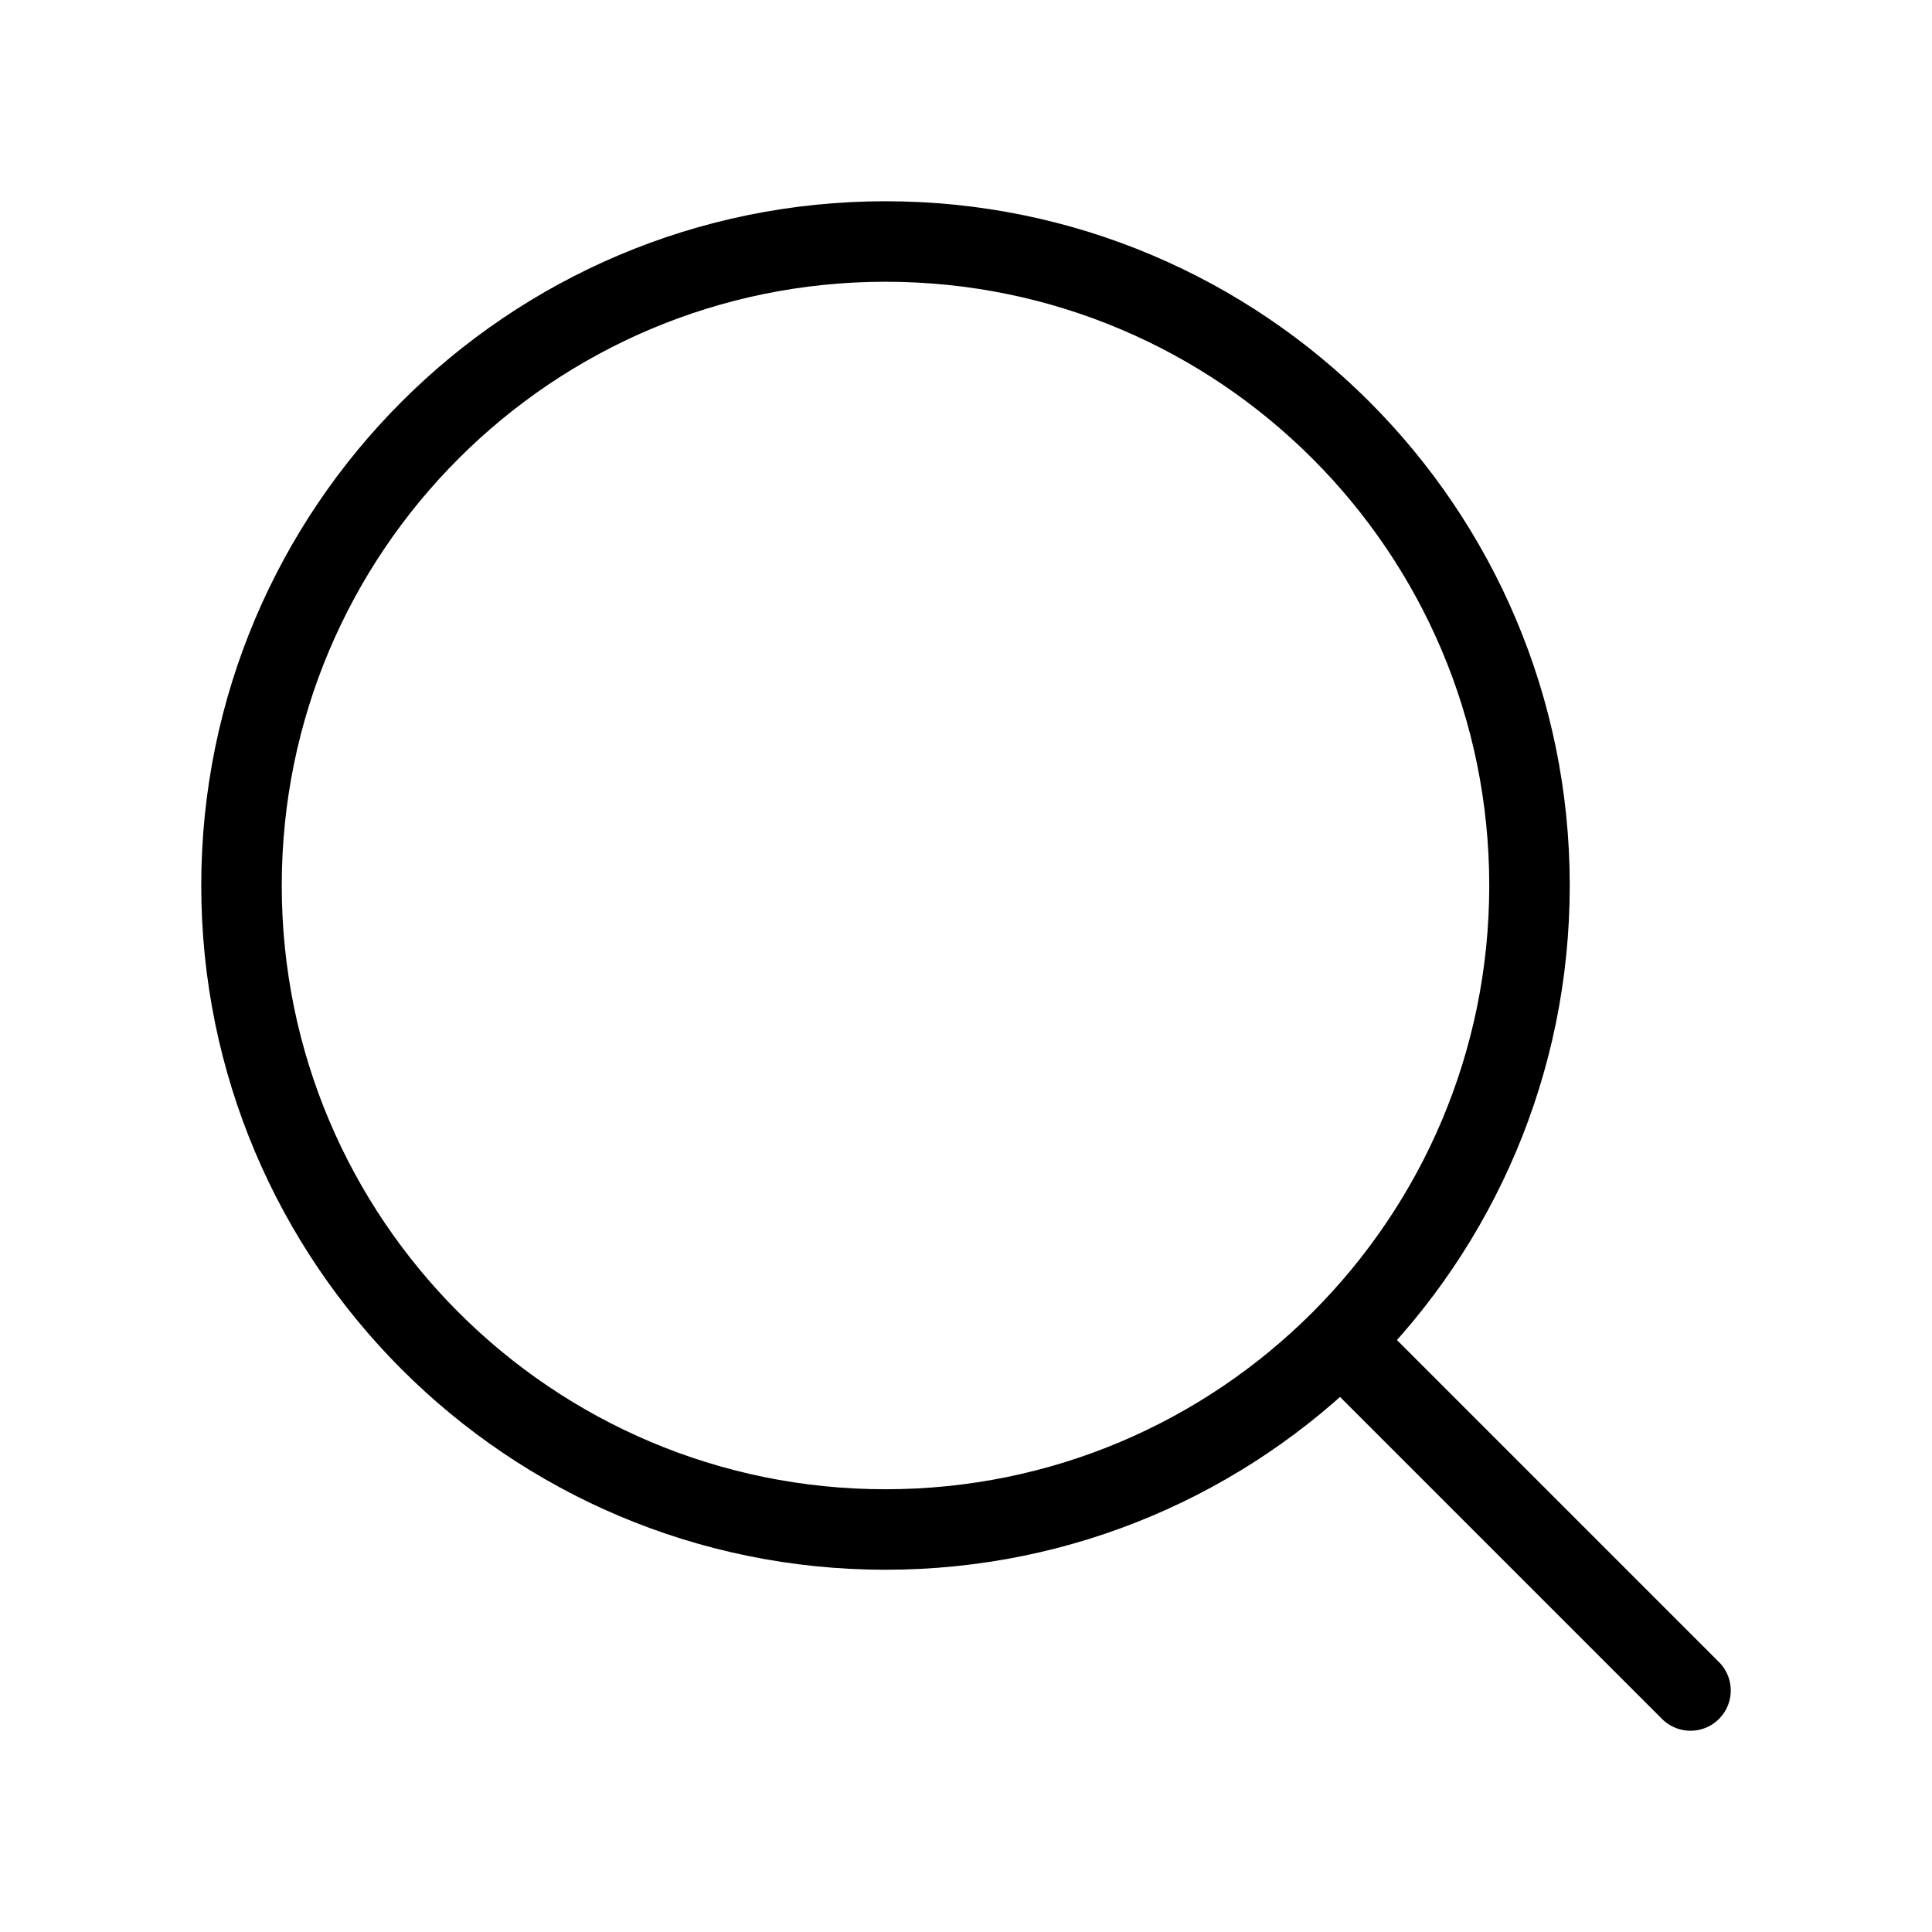
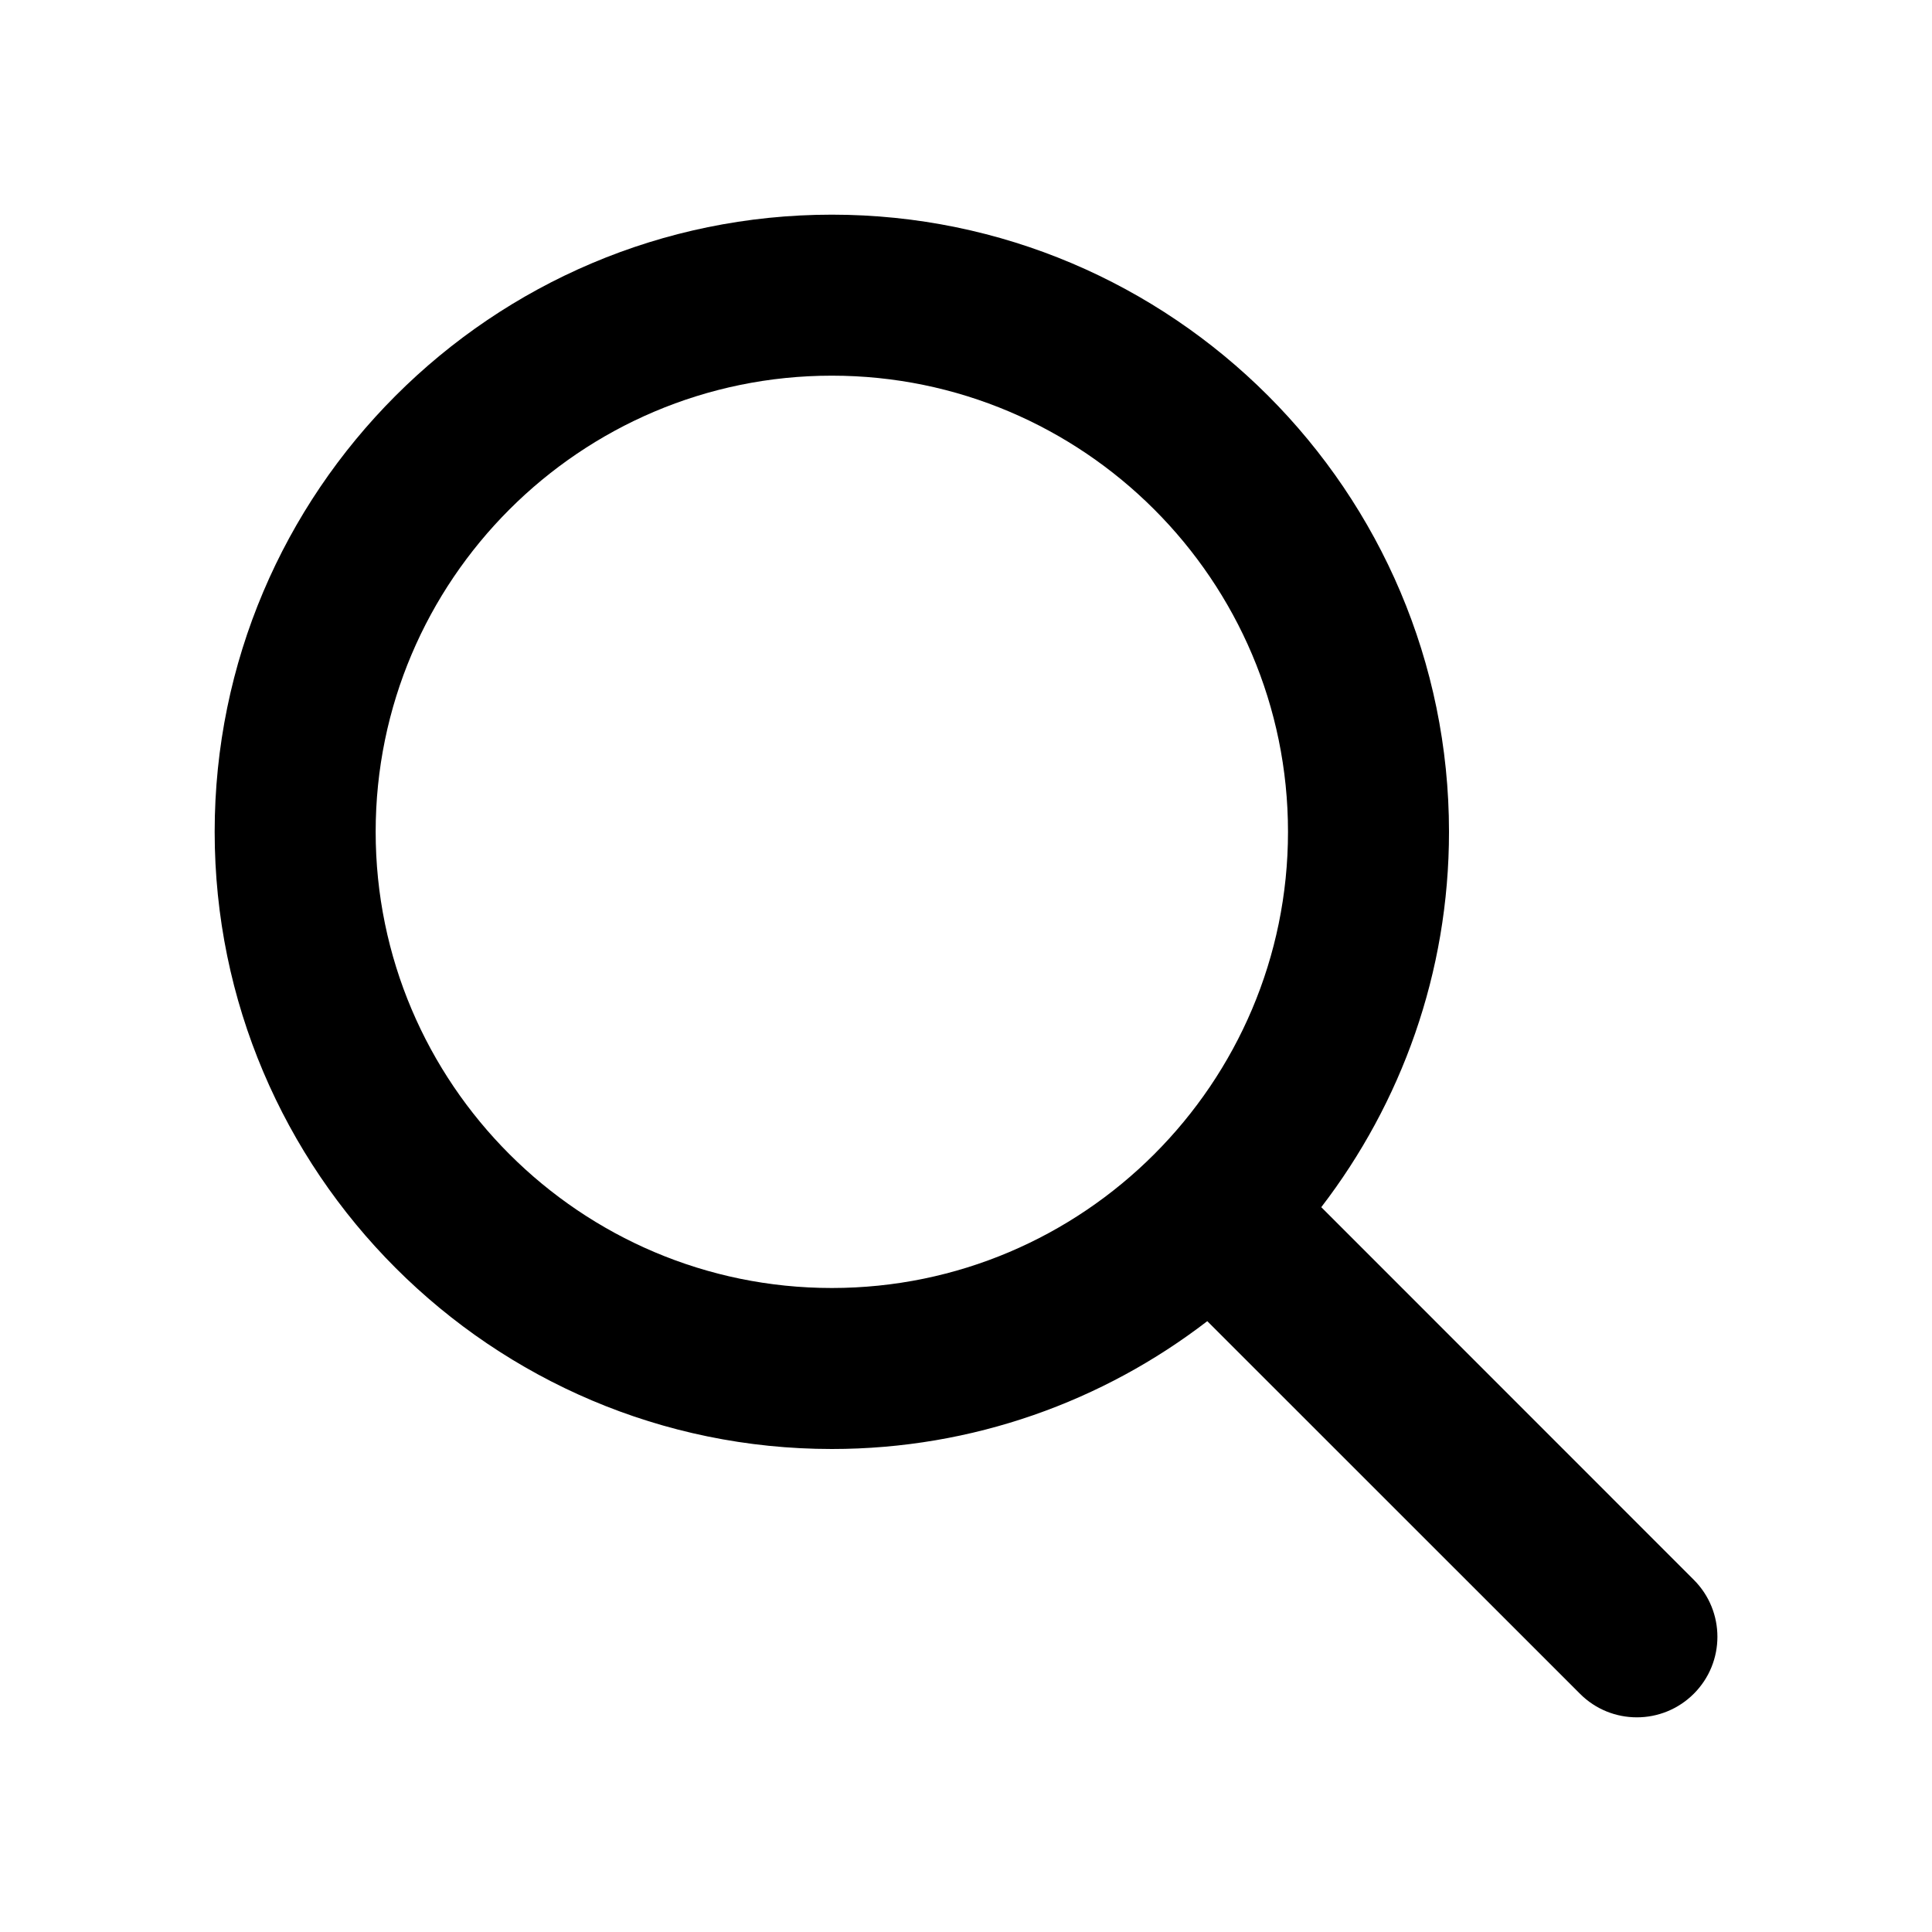
- <svg xmlns="http://www.w3.org/2000/svg" width="24" height="24" viewBox="0 0 24 24" fill="none" stroke="currentColor" stroke-width="1" stroke-linecap="round" stroke-linejoin="round" class="lucide lucide-search">
-   <circle cx="11" cy="11" r="8" />
-   <path d="m21 21-4.3-4.3" />
+ <svg xmlns="http://www.w3.org/2000/svg" width="18" height="18" viewBox="0 0 18 18" fill="none">
+   <path d="M7.75 2C10.92 2 13.5 4.58 13.5 7.75C13.5 9.065 13.055 10.277 12.31 11.247L15.781 14.719C16.074 15.012 16.074 15.487 15.781 15.78C15.635 15.926 15.443 16 15.251 16H15.25C15.058 16 14.866 15.927 14.72 15.78L11.248 12.309C10.278 13.055 9.065 13.5 7.75 13.5C4.58 13.5 2 10.92 2 7.75C2 4.58 4.58 2 7.75 2ZM7.75 3.5C5.407 3.5 3.5 5.407 3.5 7.75C3.5 10.093 5.407 12 7.75 12C10.093 12 12 10.093 12 7.75C12 5.407 10.093 3.5 7.75 3.5Z" fill="currentColor" />
</svg>
